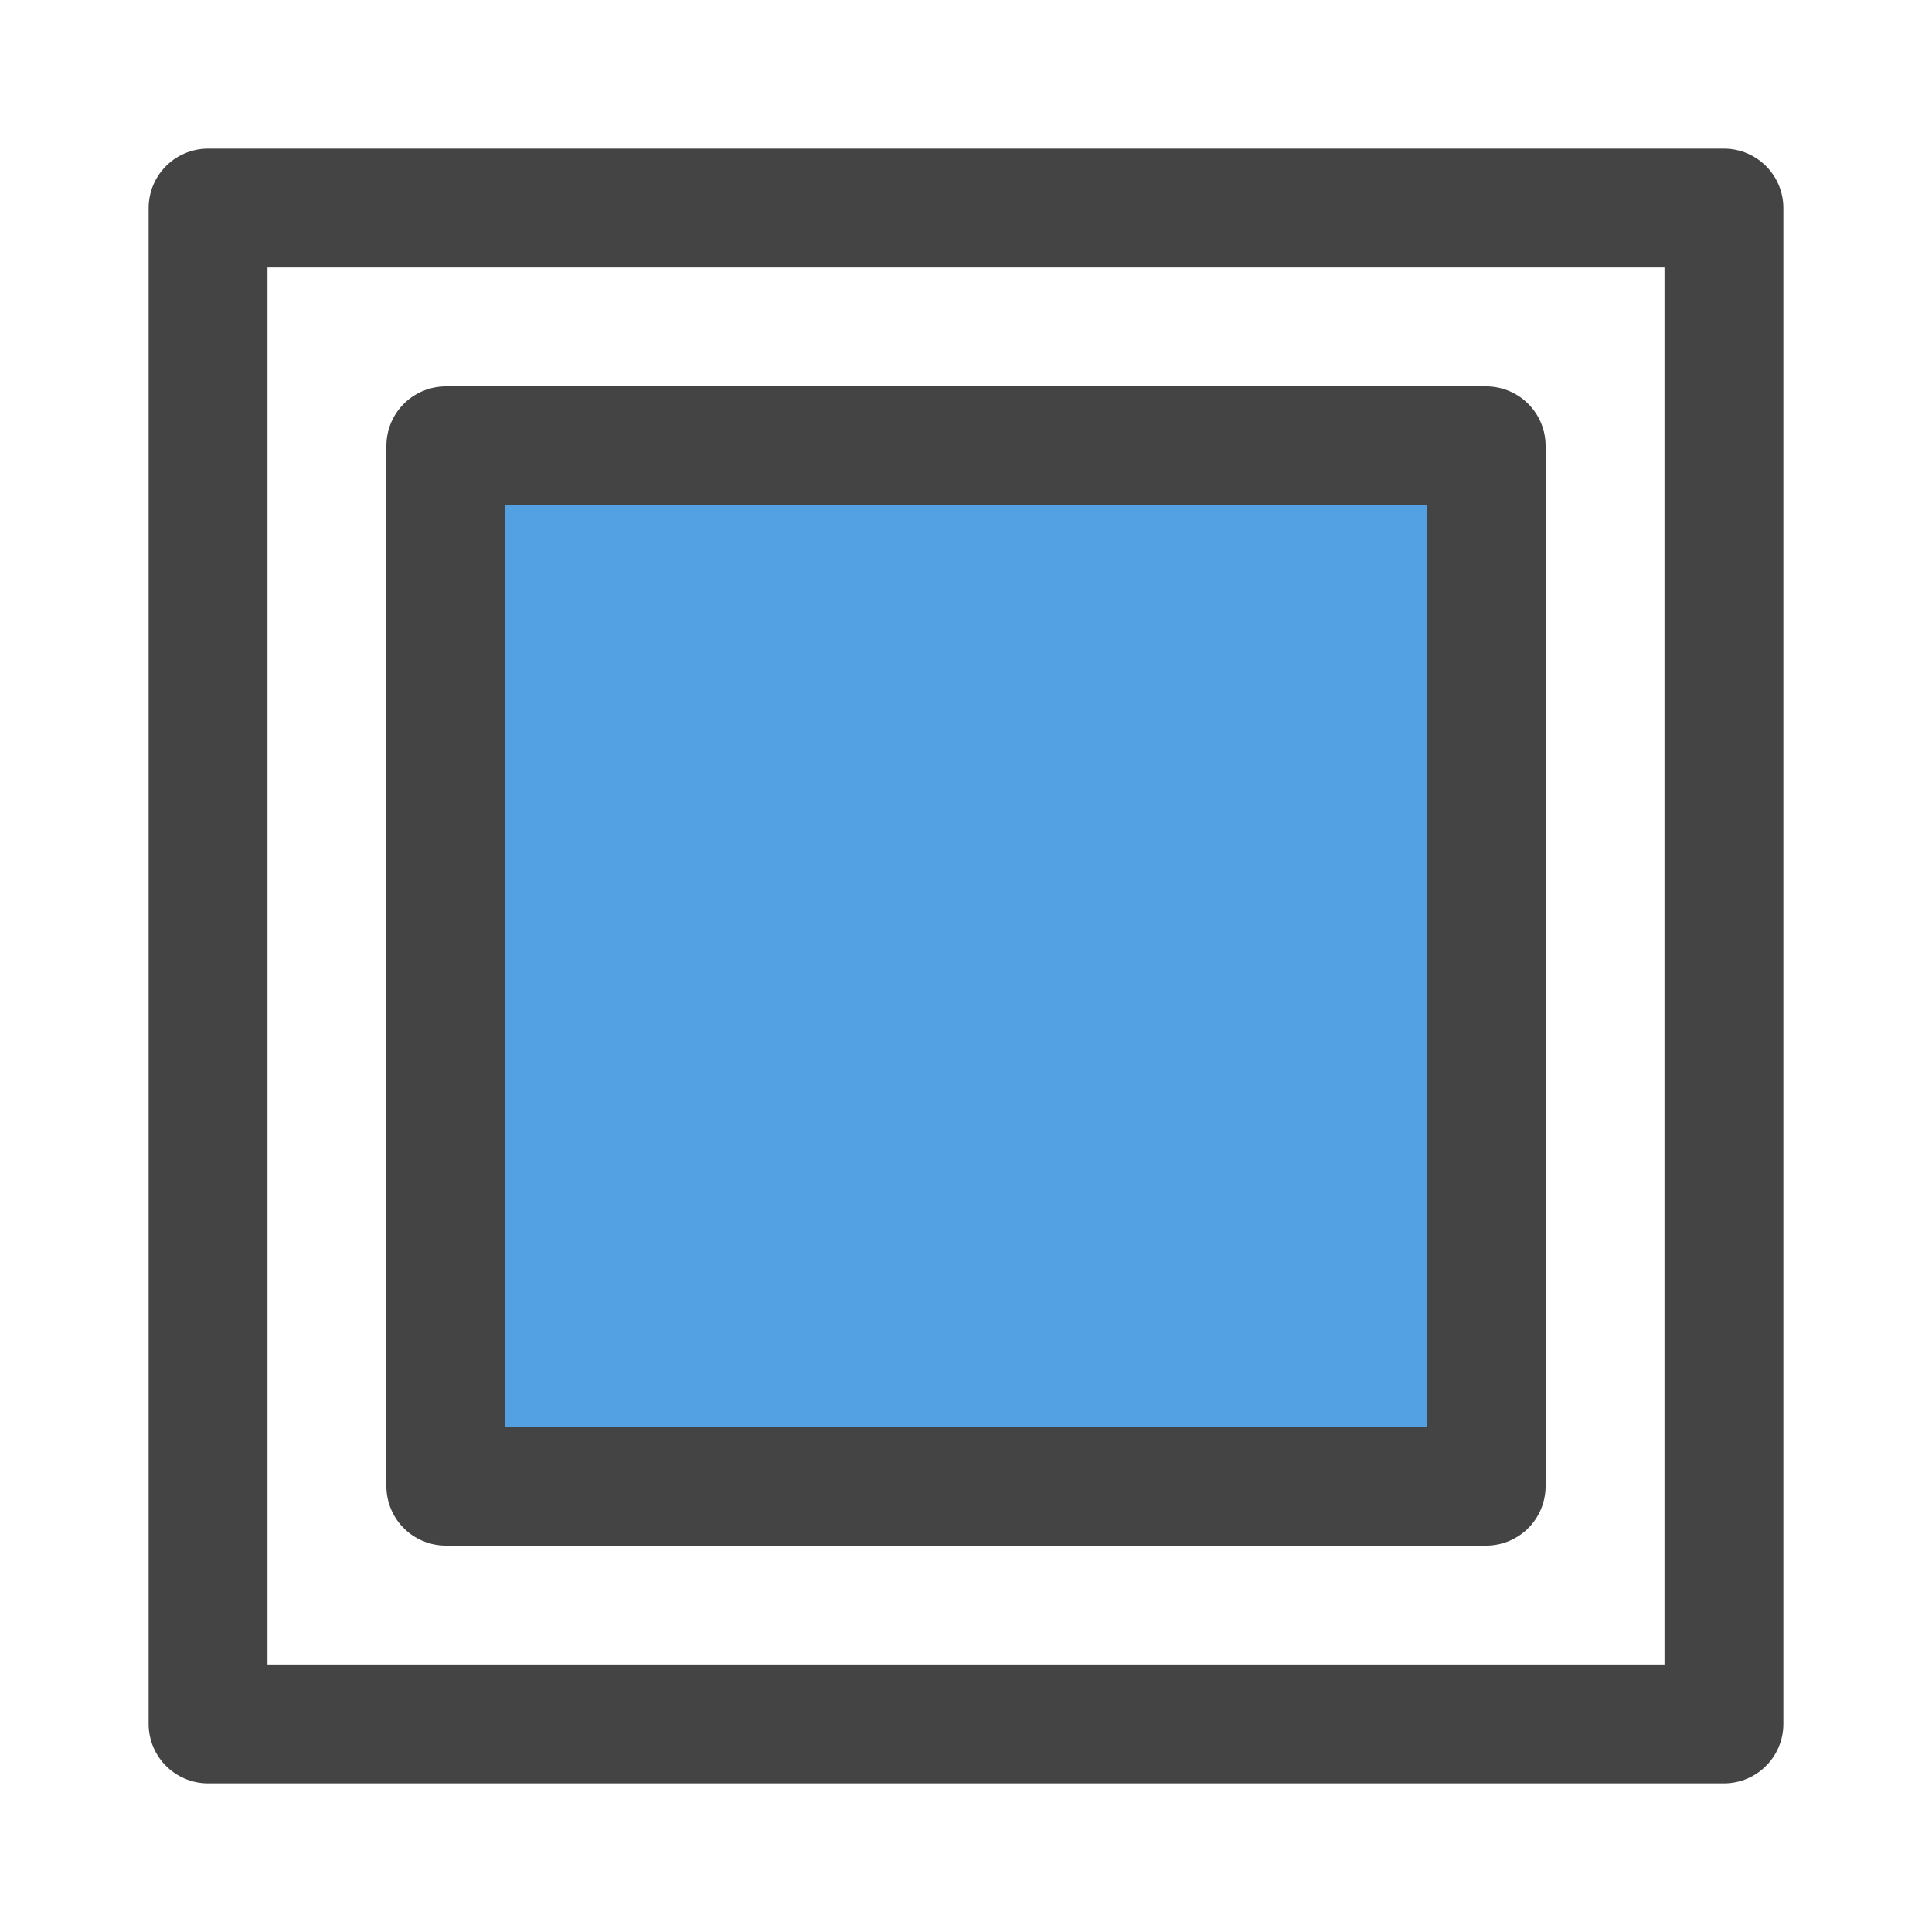
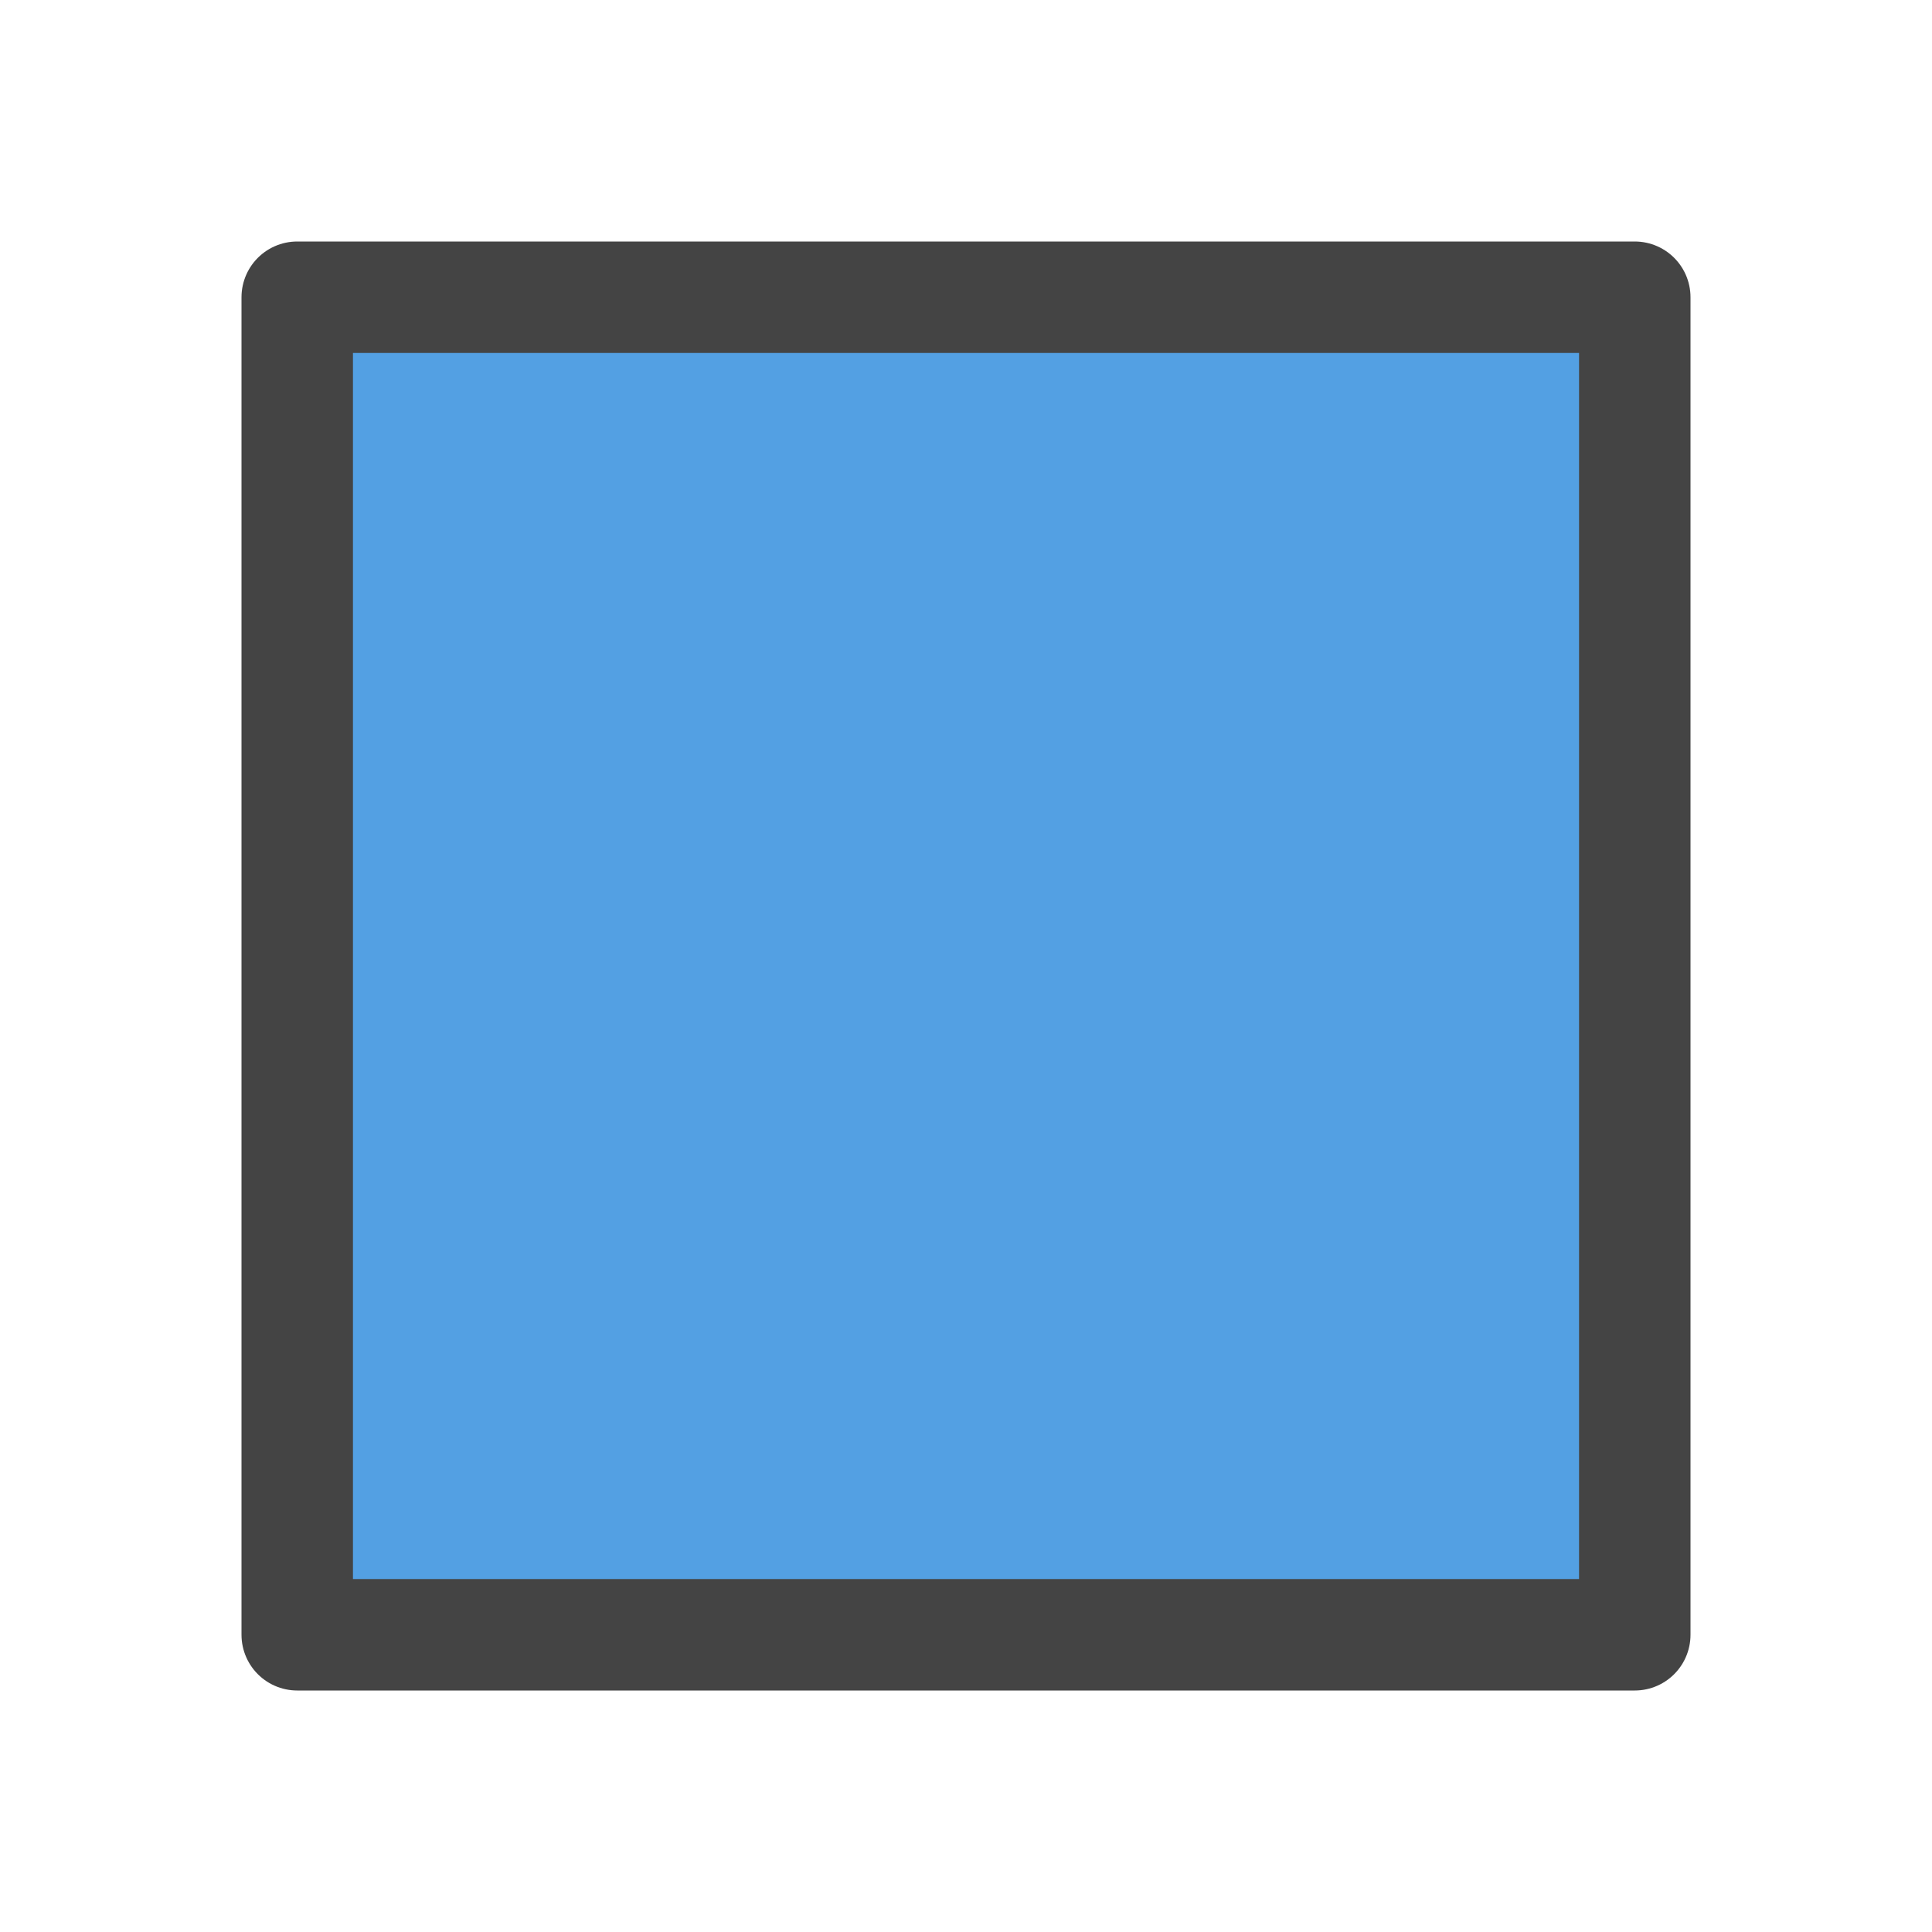
<svg xmlns="http://www.w3.org/2000/svg" width="26.0" height="26.0" viewBox="0 -26.0 26.0 26.0">
-   <rect x="2.8" y="-23.2" width="20.4" height="20.4" fill="none" stroke="#444" stroke-width="1.6" stroke-linejoin="round" />
-   <rect x="6.0" y="-20.0" width="14.0" height="14.0" fill="rgb(83,160,227)" stroke="#444" stroke-width="1.6" stroke-linejoin="round" />
+   <rect x="4.0" y="-22.0" width="18.0" height="18.0" fill="rgb(83,160,227)" stroke="#444" stroke-width="1.5" stroke-linejoin="round" />
</svg>
